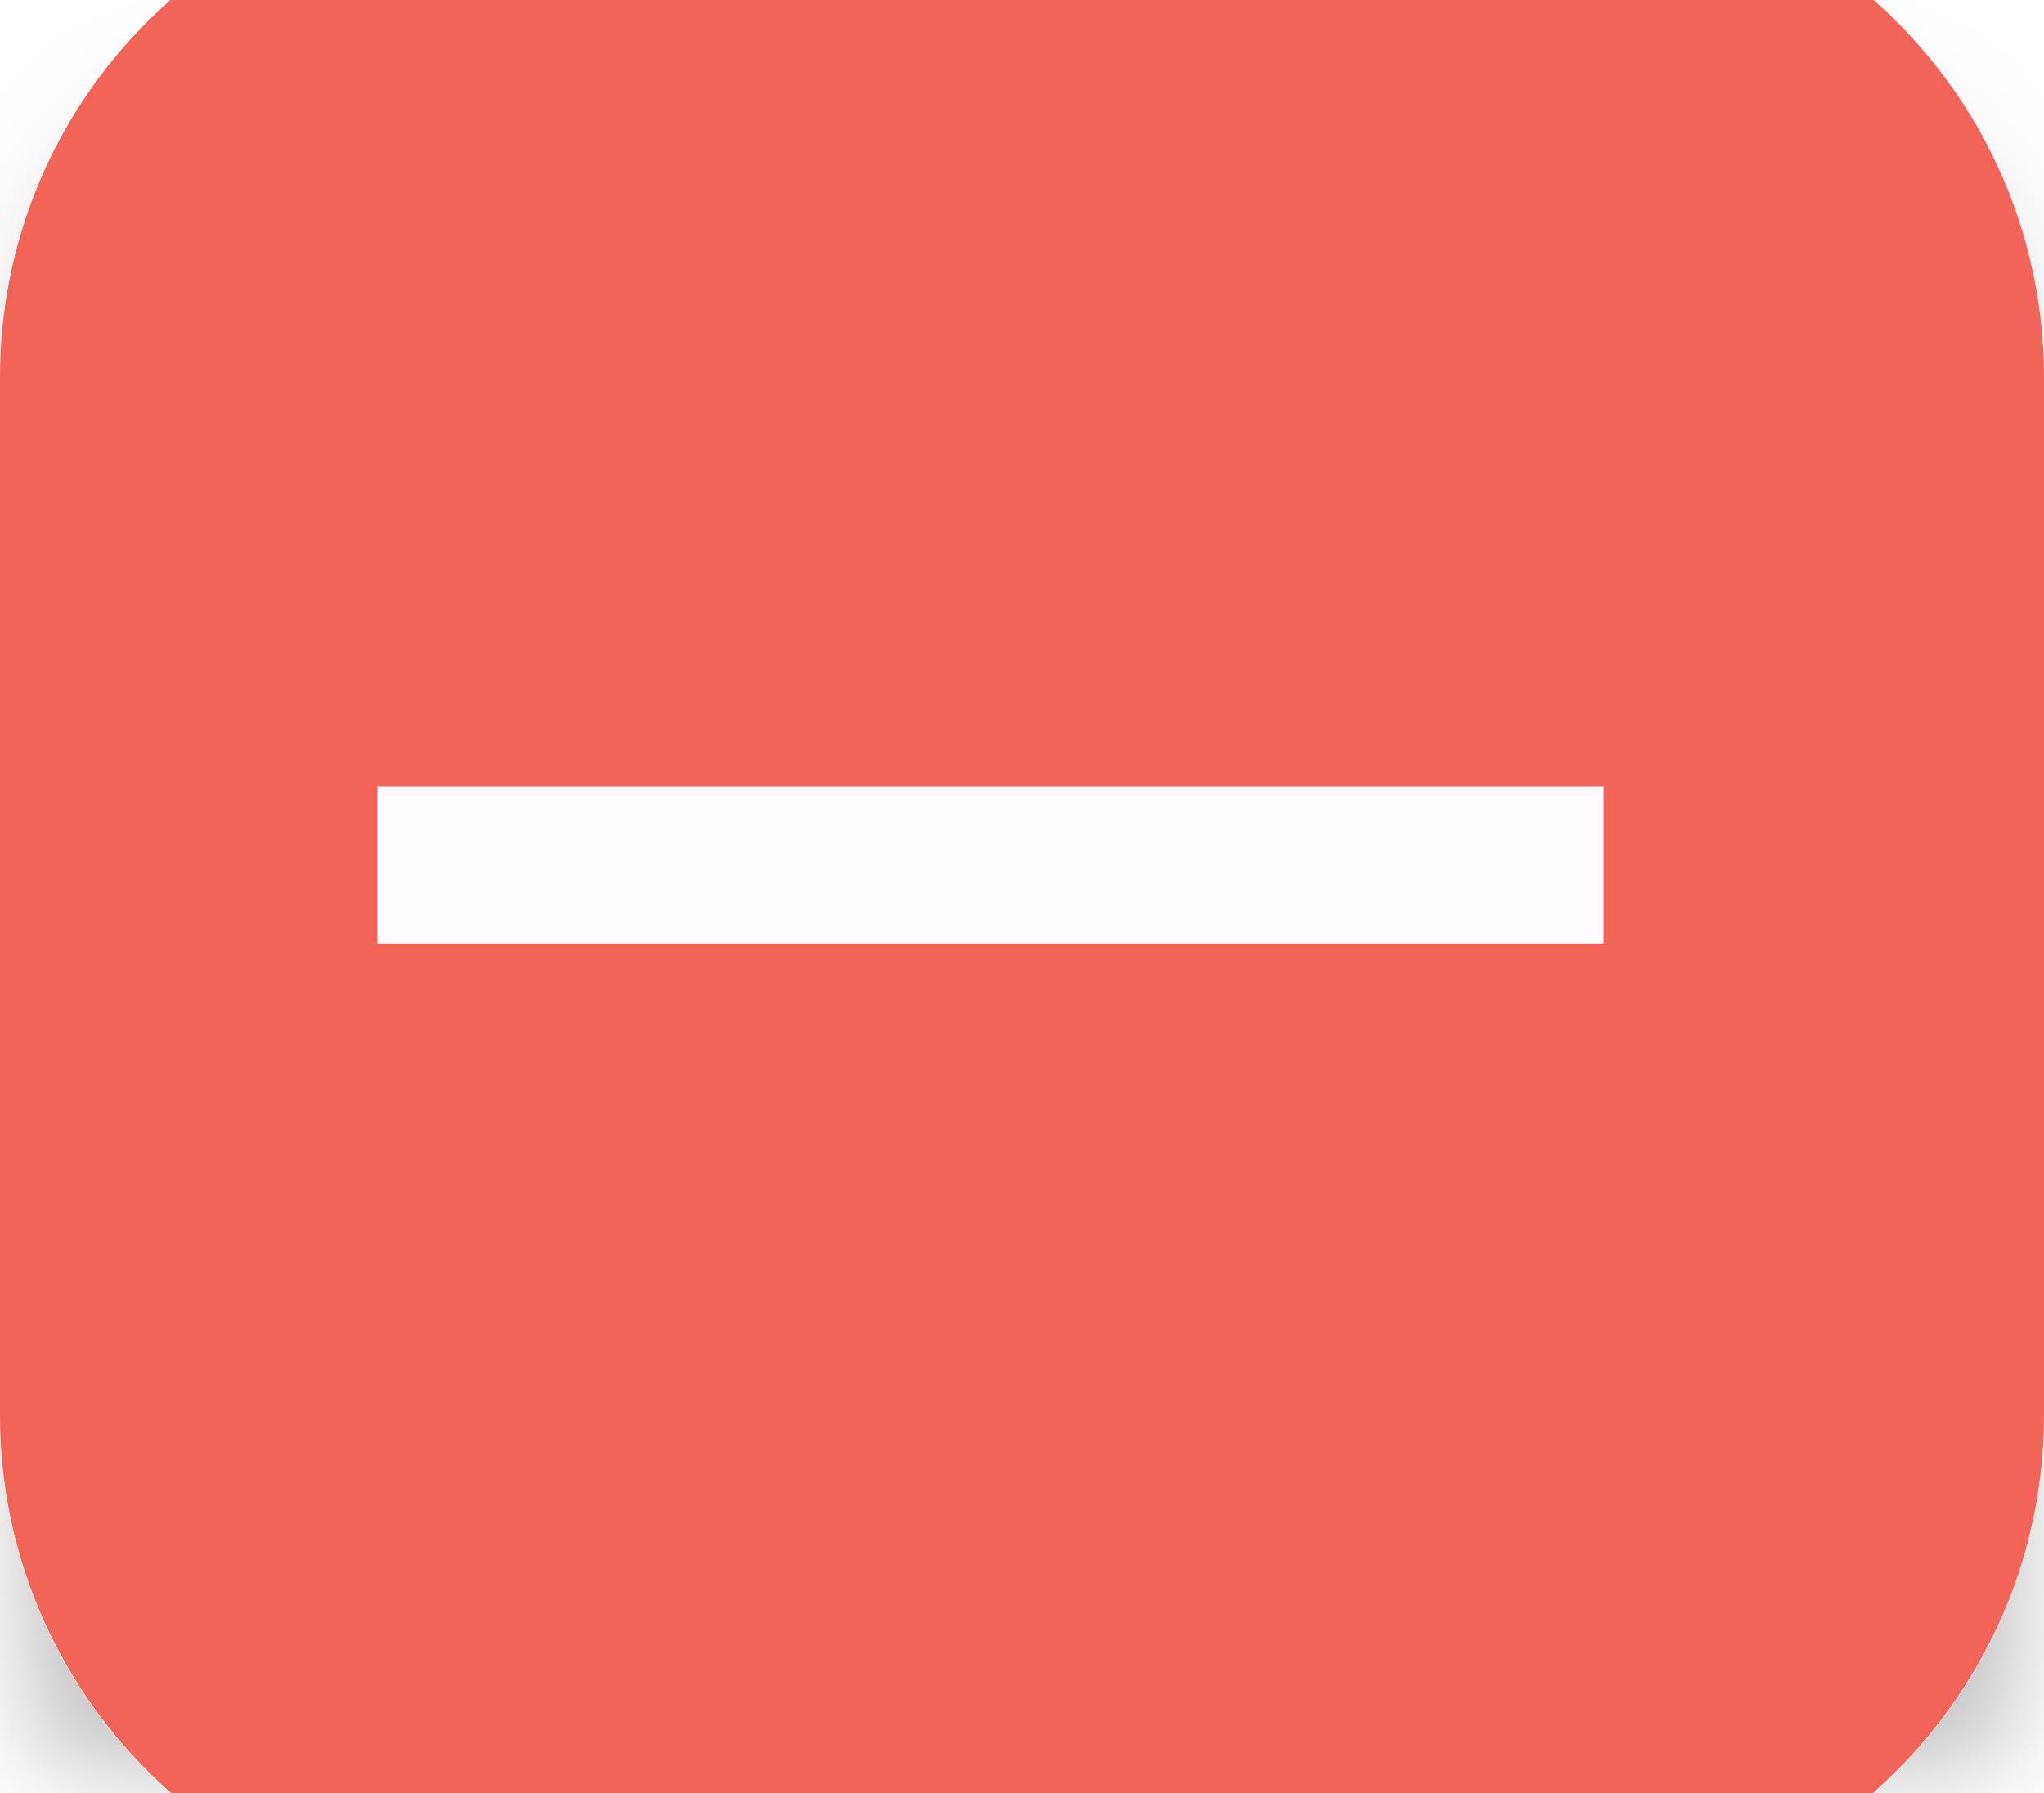
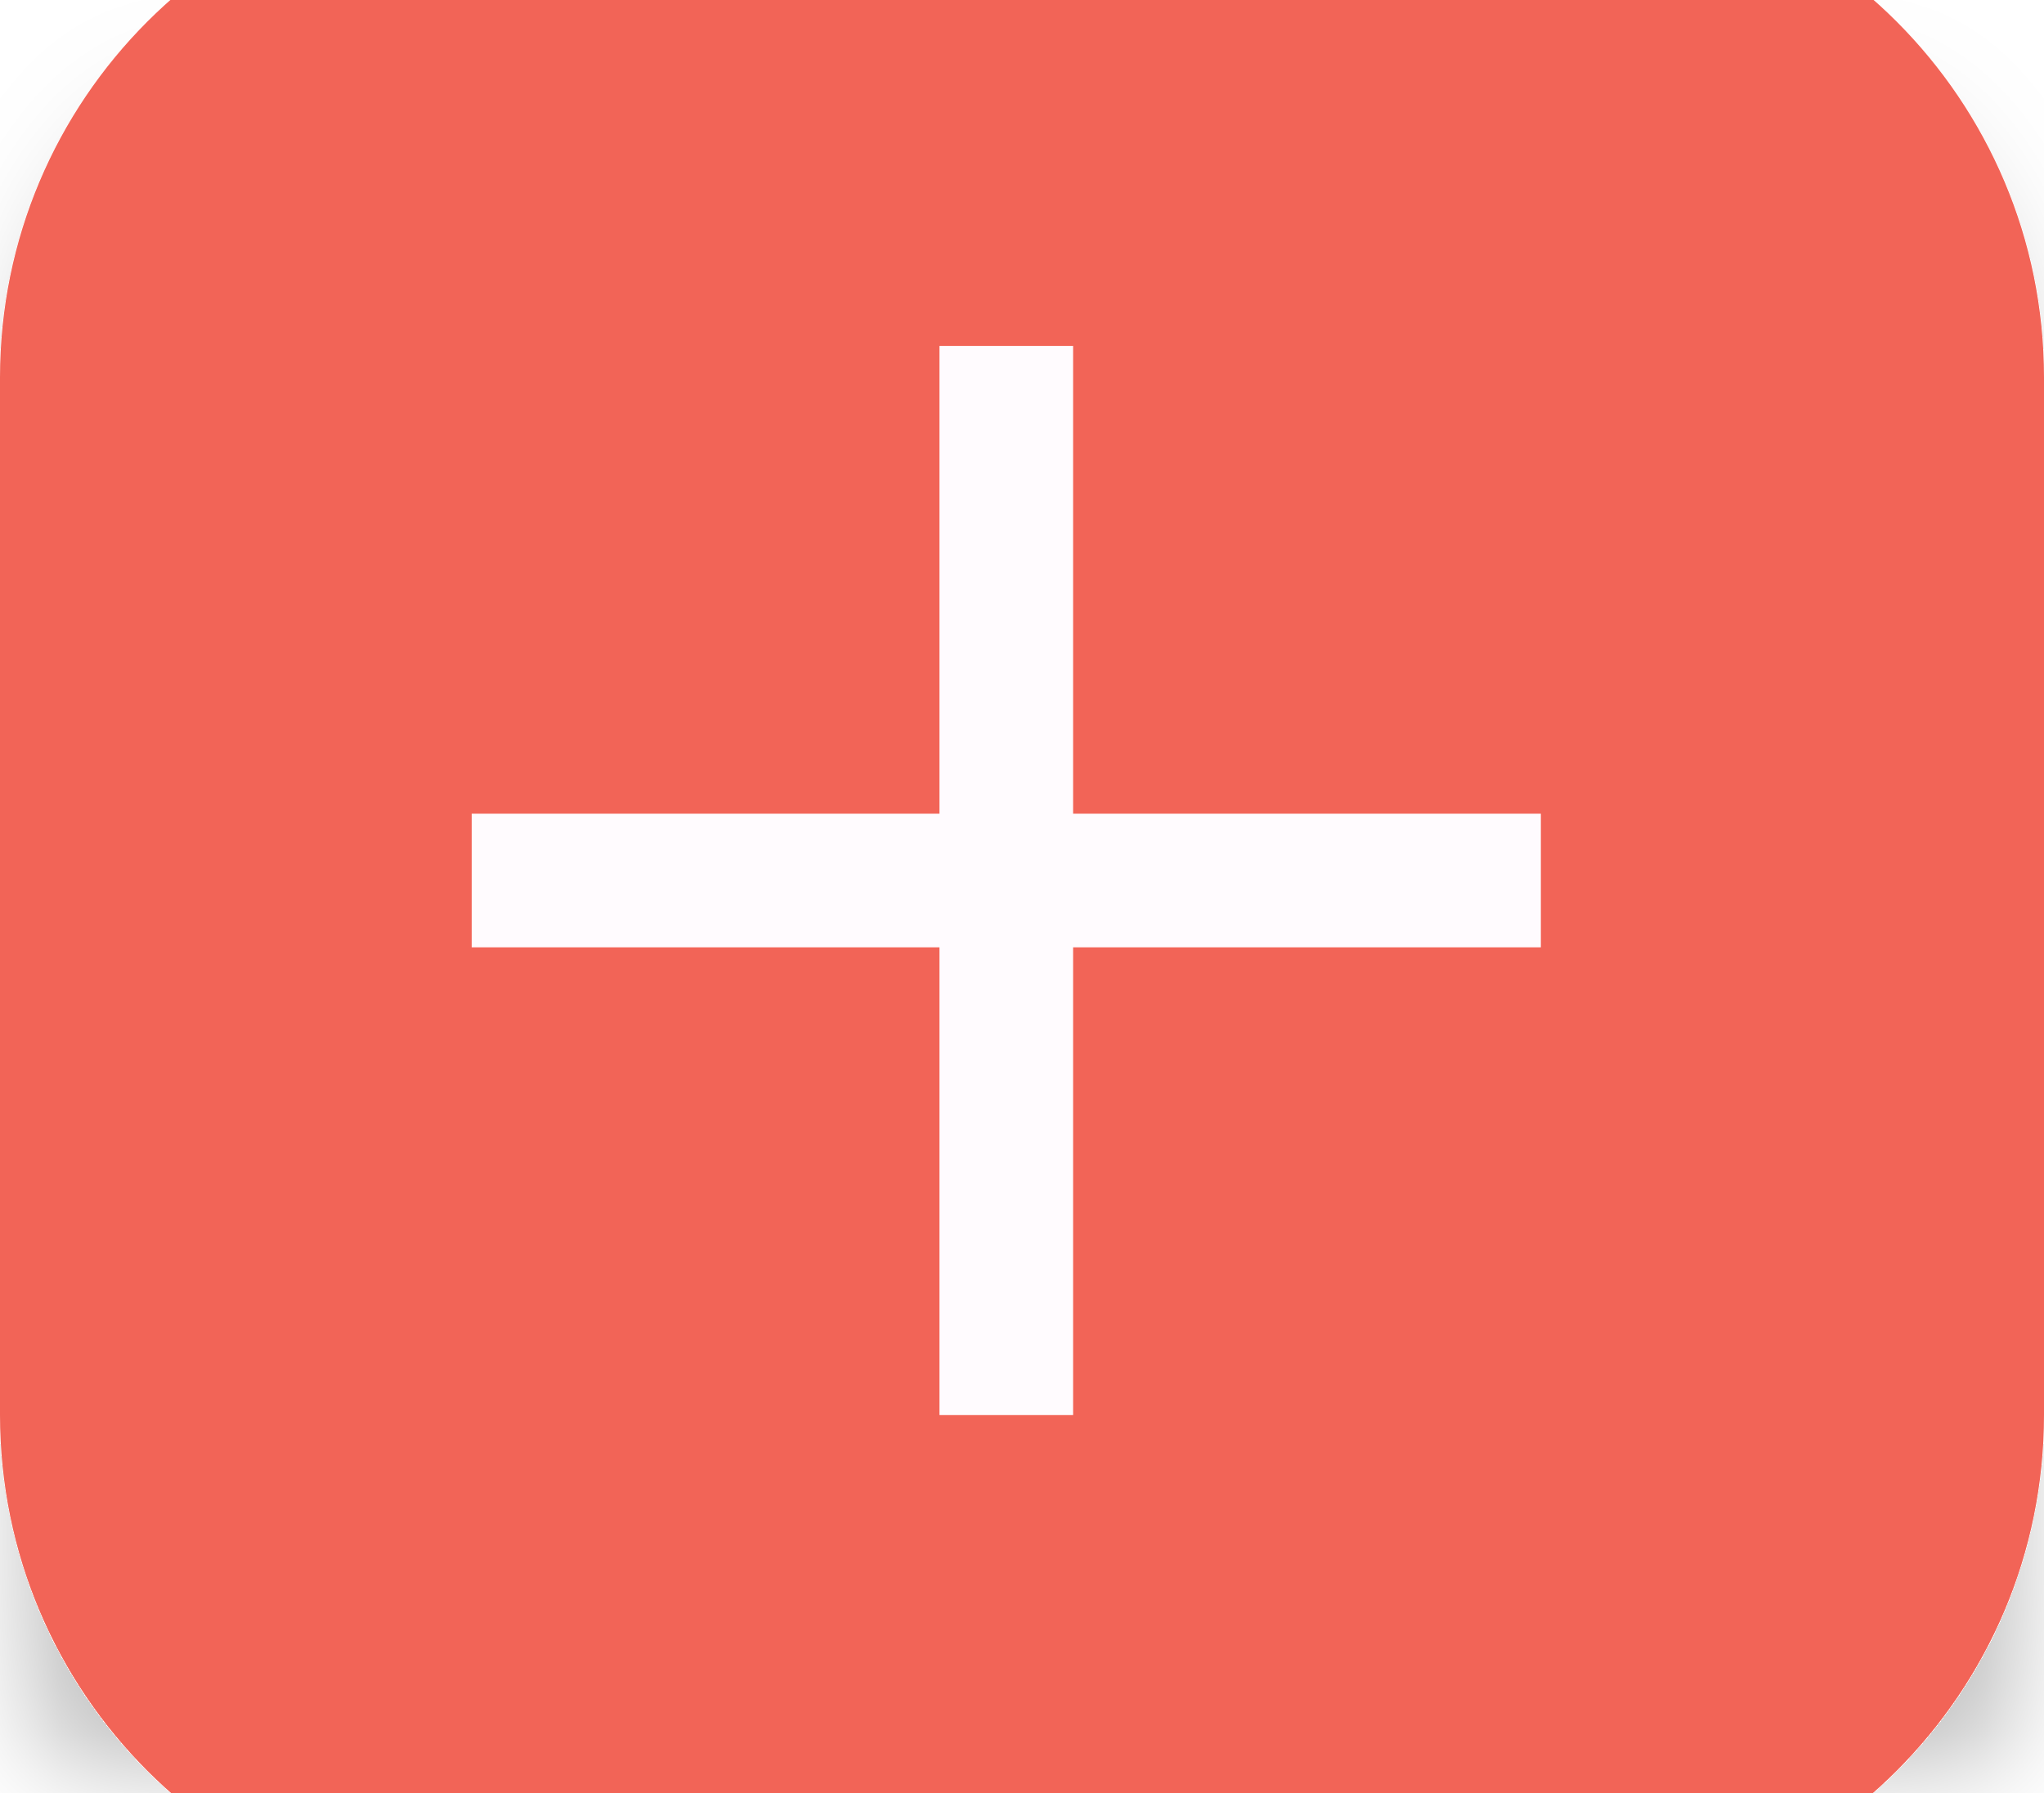
<svg xmlns="http://www.w3.org/2000/svg" width="65" height="57" viewBox="0 0 65 57" fill="none">
-   <g filter="url(#filter0_d_1053_3679)">
+   <g filter="url(#filter0_d_1053_3643)">
    <rect y="-4" width="65" height="65" rx="16" fill="#F26457" />
-     <line x1="12" y1="27.5" x2="51" y2="27.5" stroke="#FFFBFE" stroke-width="5" />
+     <path d="M49 30.125H34.125V45H29.875V30.125H15V25.875H29.875V11H34.125V25.875H49V30.125Z" fill="#FFFBFE" />
  </g>
  <defs>
-     <filter id="filter0_d_1053_3679" x="-4" y="-4" width="73" height="73" filterUnits="userSpaceOnUse" color-interpolation-filters="sRGB">
+     <filter id="filter0_d_1053_3643" x="-4" y="-4" width="73" height="73" filterUnits="userSpaceOnUse" color-interpolation-filters="sRGB">
      <feFlood flood-opacity="0" result="BackgroundImageFix" />
      <feColorMatrix in="SourceAlpha" type="matrix" values="0 0 0 0 0 0 0 0 0 0 0 0 0 0 0 0 0 0 127 0" result="hardAlpha" />
      <feOffset dy="4" />
      <feGaussianBlur stdDeviation="2" />
      <feComposite in2="hardAlpha" operator="out" />
      <feColorMatrix type="matrix" values="0 0 0 0 0 0 0 0 0 0 0 0 0 0 0 0 0 0 0.25 0" />
-       <feBlend mode="normal" in2="BackgroundImageFix" result="effect1_dropShadow_1053_3679" />
-       <feBlend mode="normal" in="SourceGraphic" in2="effect1_dropShadow_1053_3679" result="shape" />
+       <feBlend mode="normal" in2="BackgroundImageFix" result="effect1_dropShadow_1053_3643" />
+       <feBlend mode="normal" in="SourceGraphic" in2="effect1_dropShadow_1053_3643" result="shape" />
    </filter>
  </defs>
</svg>
